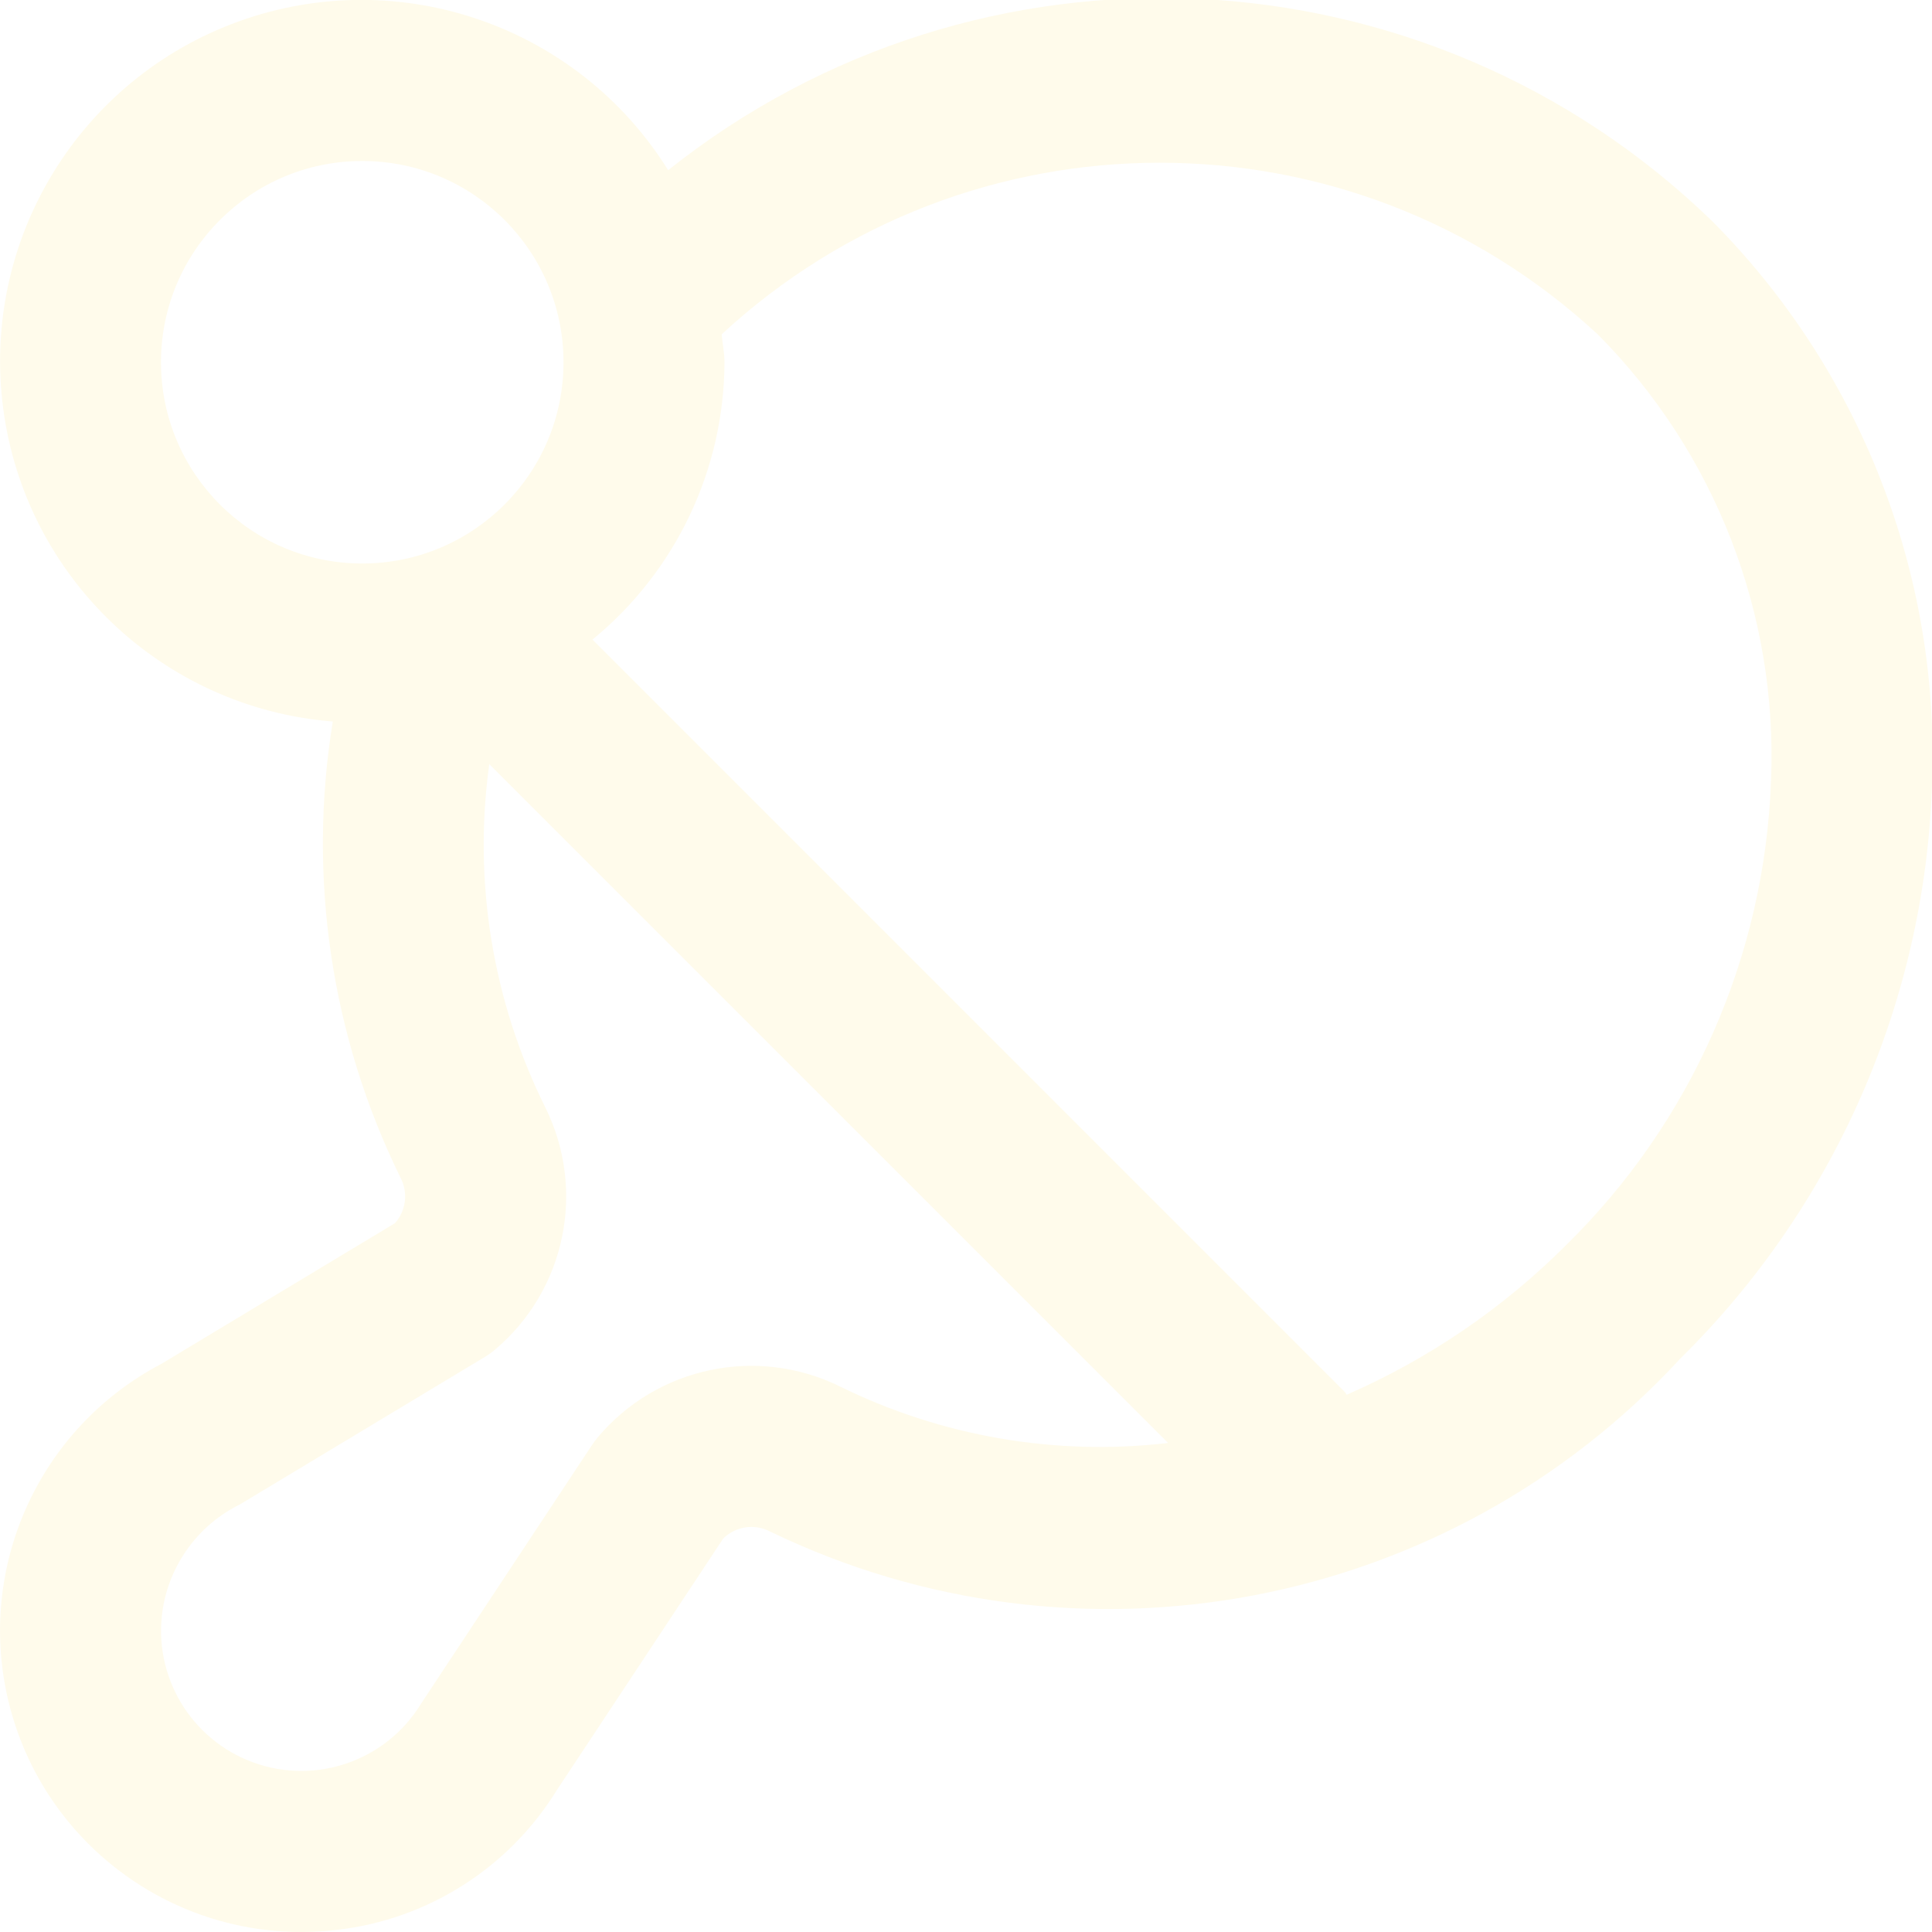
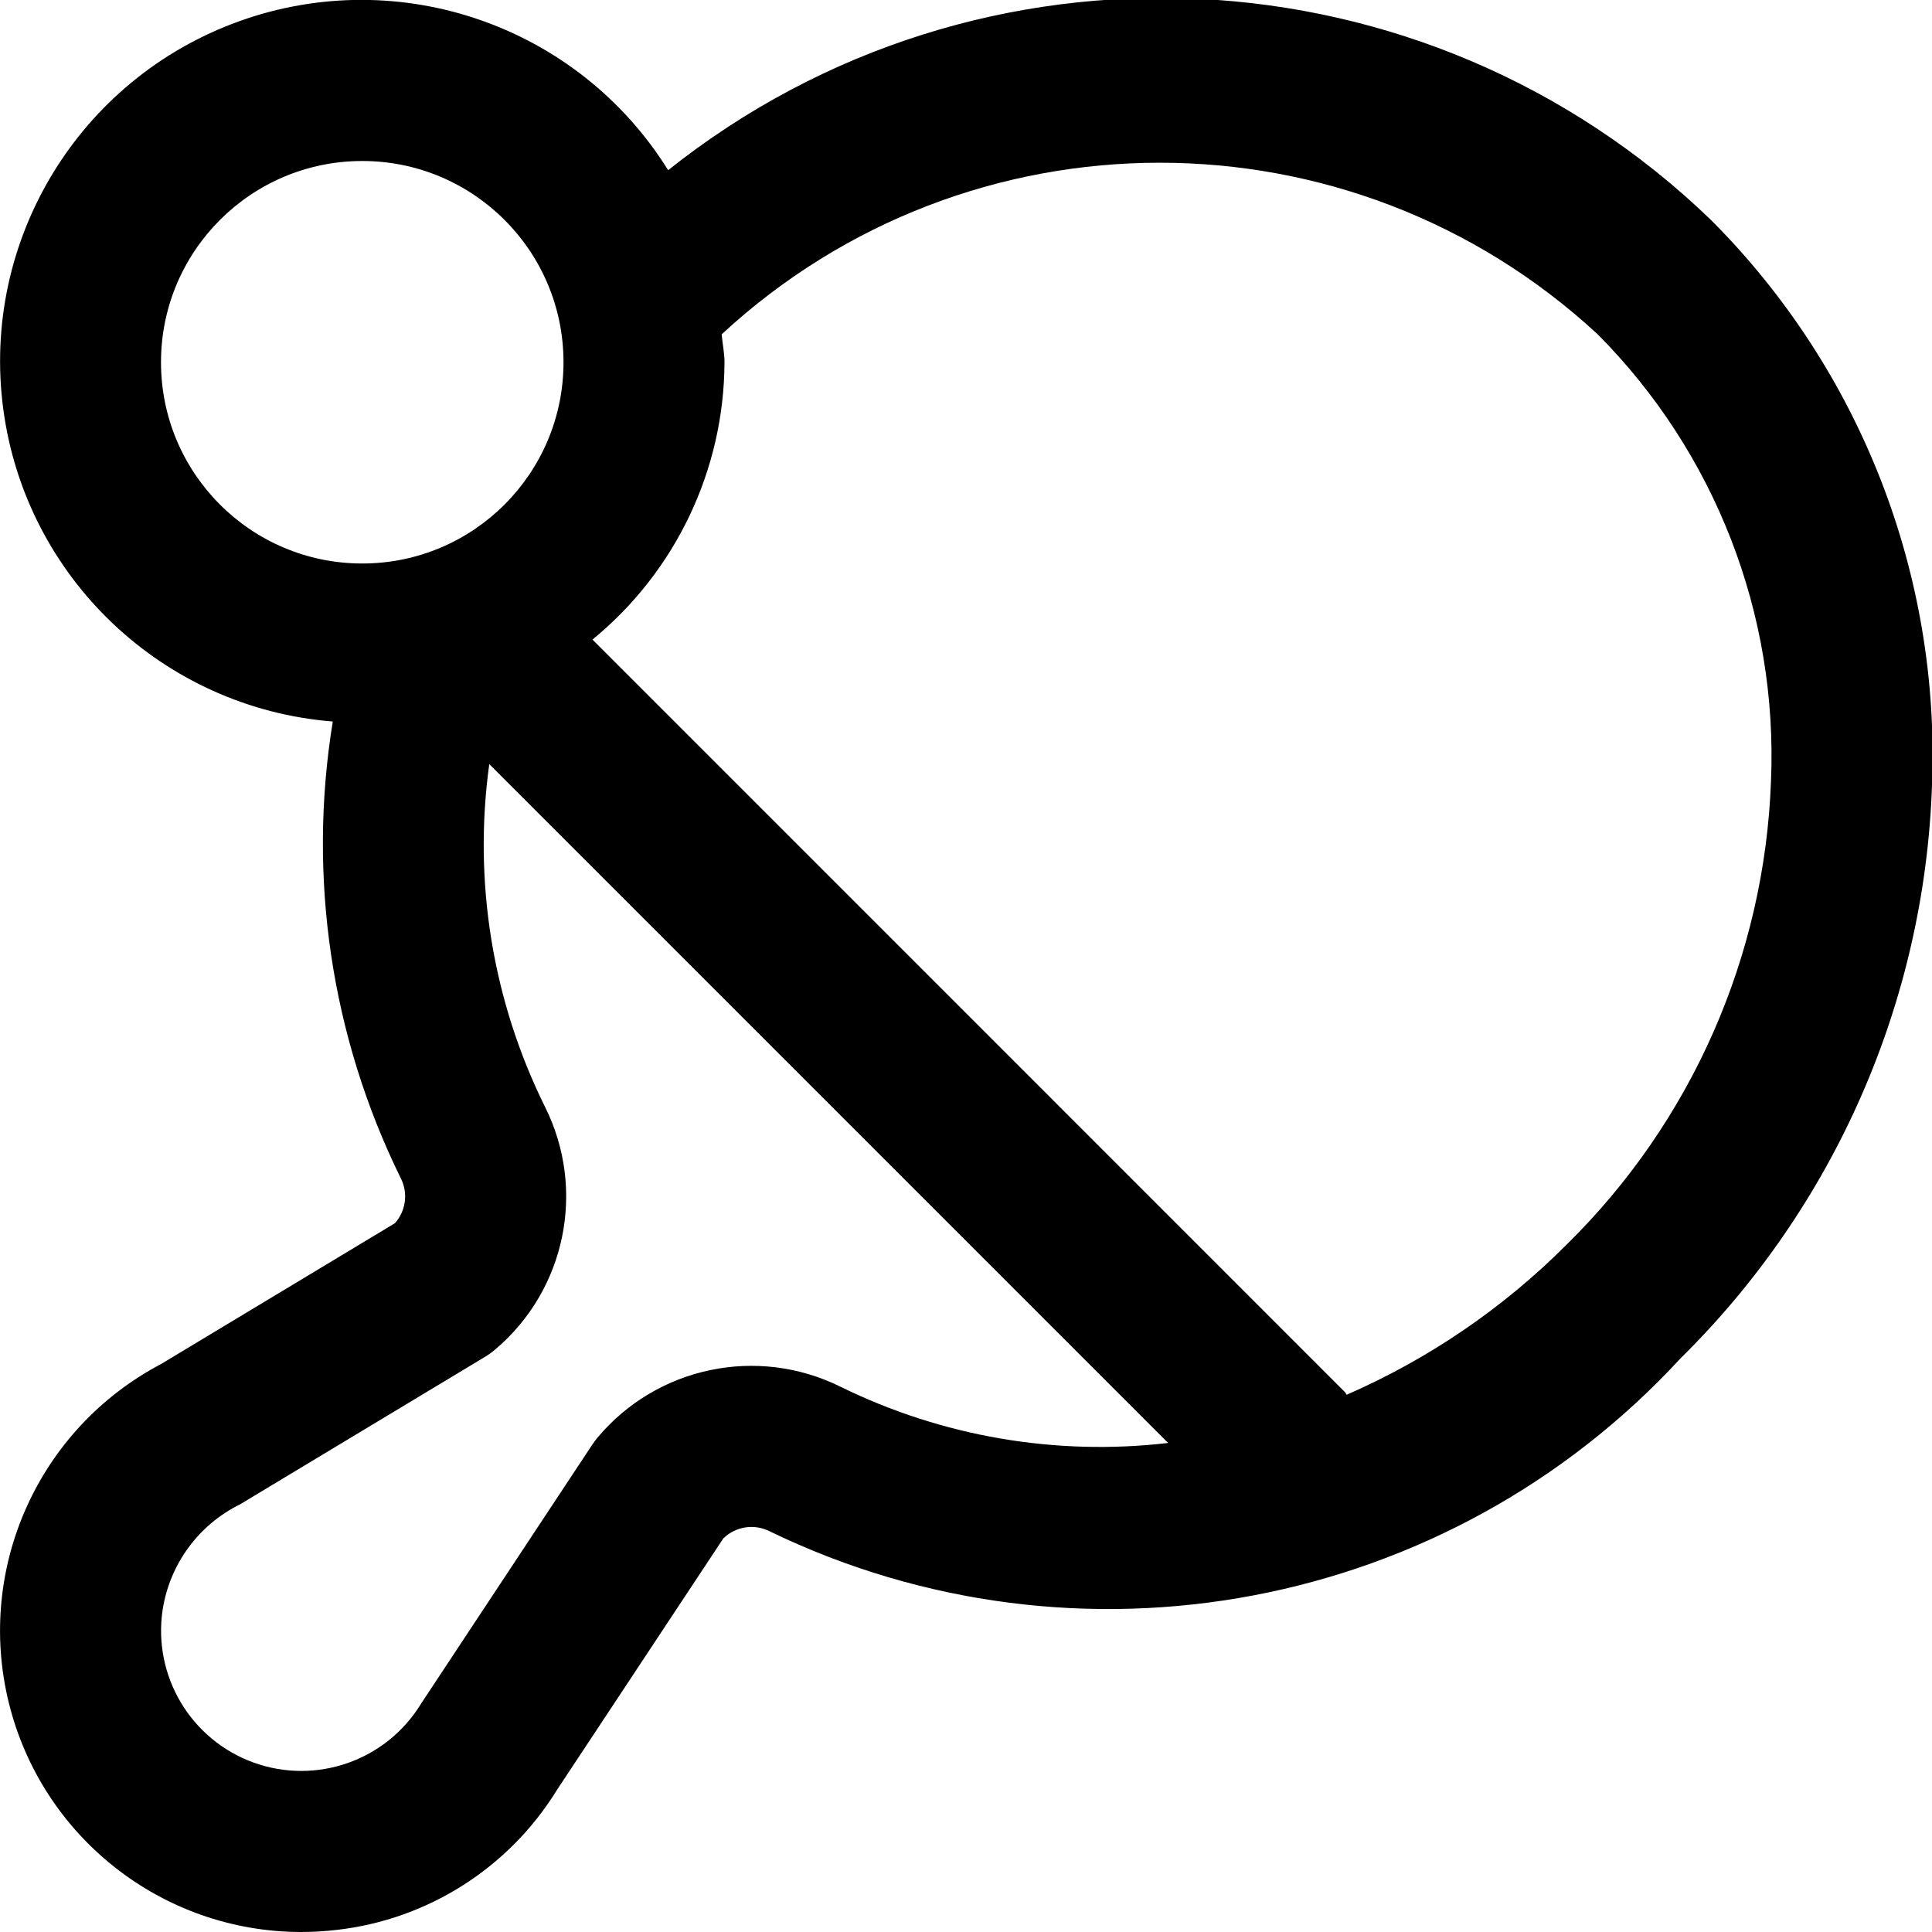
- <svg xmlns="http://www.w3.org/2000/svg" fill="#fffbeb" width="800px" height="800px" viewBox="0 0 24 24" id="Layer_1" data-name="Layer 1">
+ <svg xmlns="http://www.w3.org/2000/svg" fill="#000" width="80px" height="80px" viewBox="0 0 24 24" id="Layer_1" data-name="Layer 1">
  <path d="M21.261,2.739A9.836,9.836,0,0,0,8.3,2.114,4.489,4.489,0,1,0,4.134,8.963a9.415,9.415,0,0,0,.842,5.668.5.5,0,0,1-.07.564L2,16.945A3.743,3.743,0,0,0,3.735,24a3.891,3.891,0,0,0,.457-.027,3.705,3.705,0,0,0,2.725-1.735l2.068-3.127a.5.5,0,0,1,.575-.089,9.663,9.663,0,0,0,11.315-2.147A10.5,10.5,0,0,0,24,9.758,9.409,9.409,0,0,0,21.261,2.739ZM2,4.5A2.5,2.5,0,1,1,4.5,7,2.5,2.5,0,0,1,2,4.5Zm8.44,12.726a2.494,2.494,0,0,0-3.017.632c-.024.029-.046.059-.067.09L5.229,21.166A1.742,1.742,0,0,1,2.02,20a1.76,1.76,0,0,1,.961-1.312l3.041-1.831a.956.956,0,0,0,.126-.09,2.49,2.49,0,0,0,.623-3.016,7.331,7.331,0,0,1-.693-4.259l8.433,8.433A7.31,7.31,0,0,1,10.44,17.226Zm9.021-1.765a8.871,8.871,0,0,1-2.732,1.865c-.009-.01-.012-.023-.022-.033L7.36,7.945A4.473,4.473,0,0,0,9,4.5c0-.119-.026-.231-.035-.347a8.01,8.01,0,0,1,10.882,0A7.423,7.423,0,0,1,22,9.7,8.506,8.506,0,0,1,19.461,15.461Z" />
</svg>
